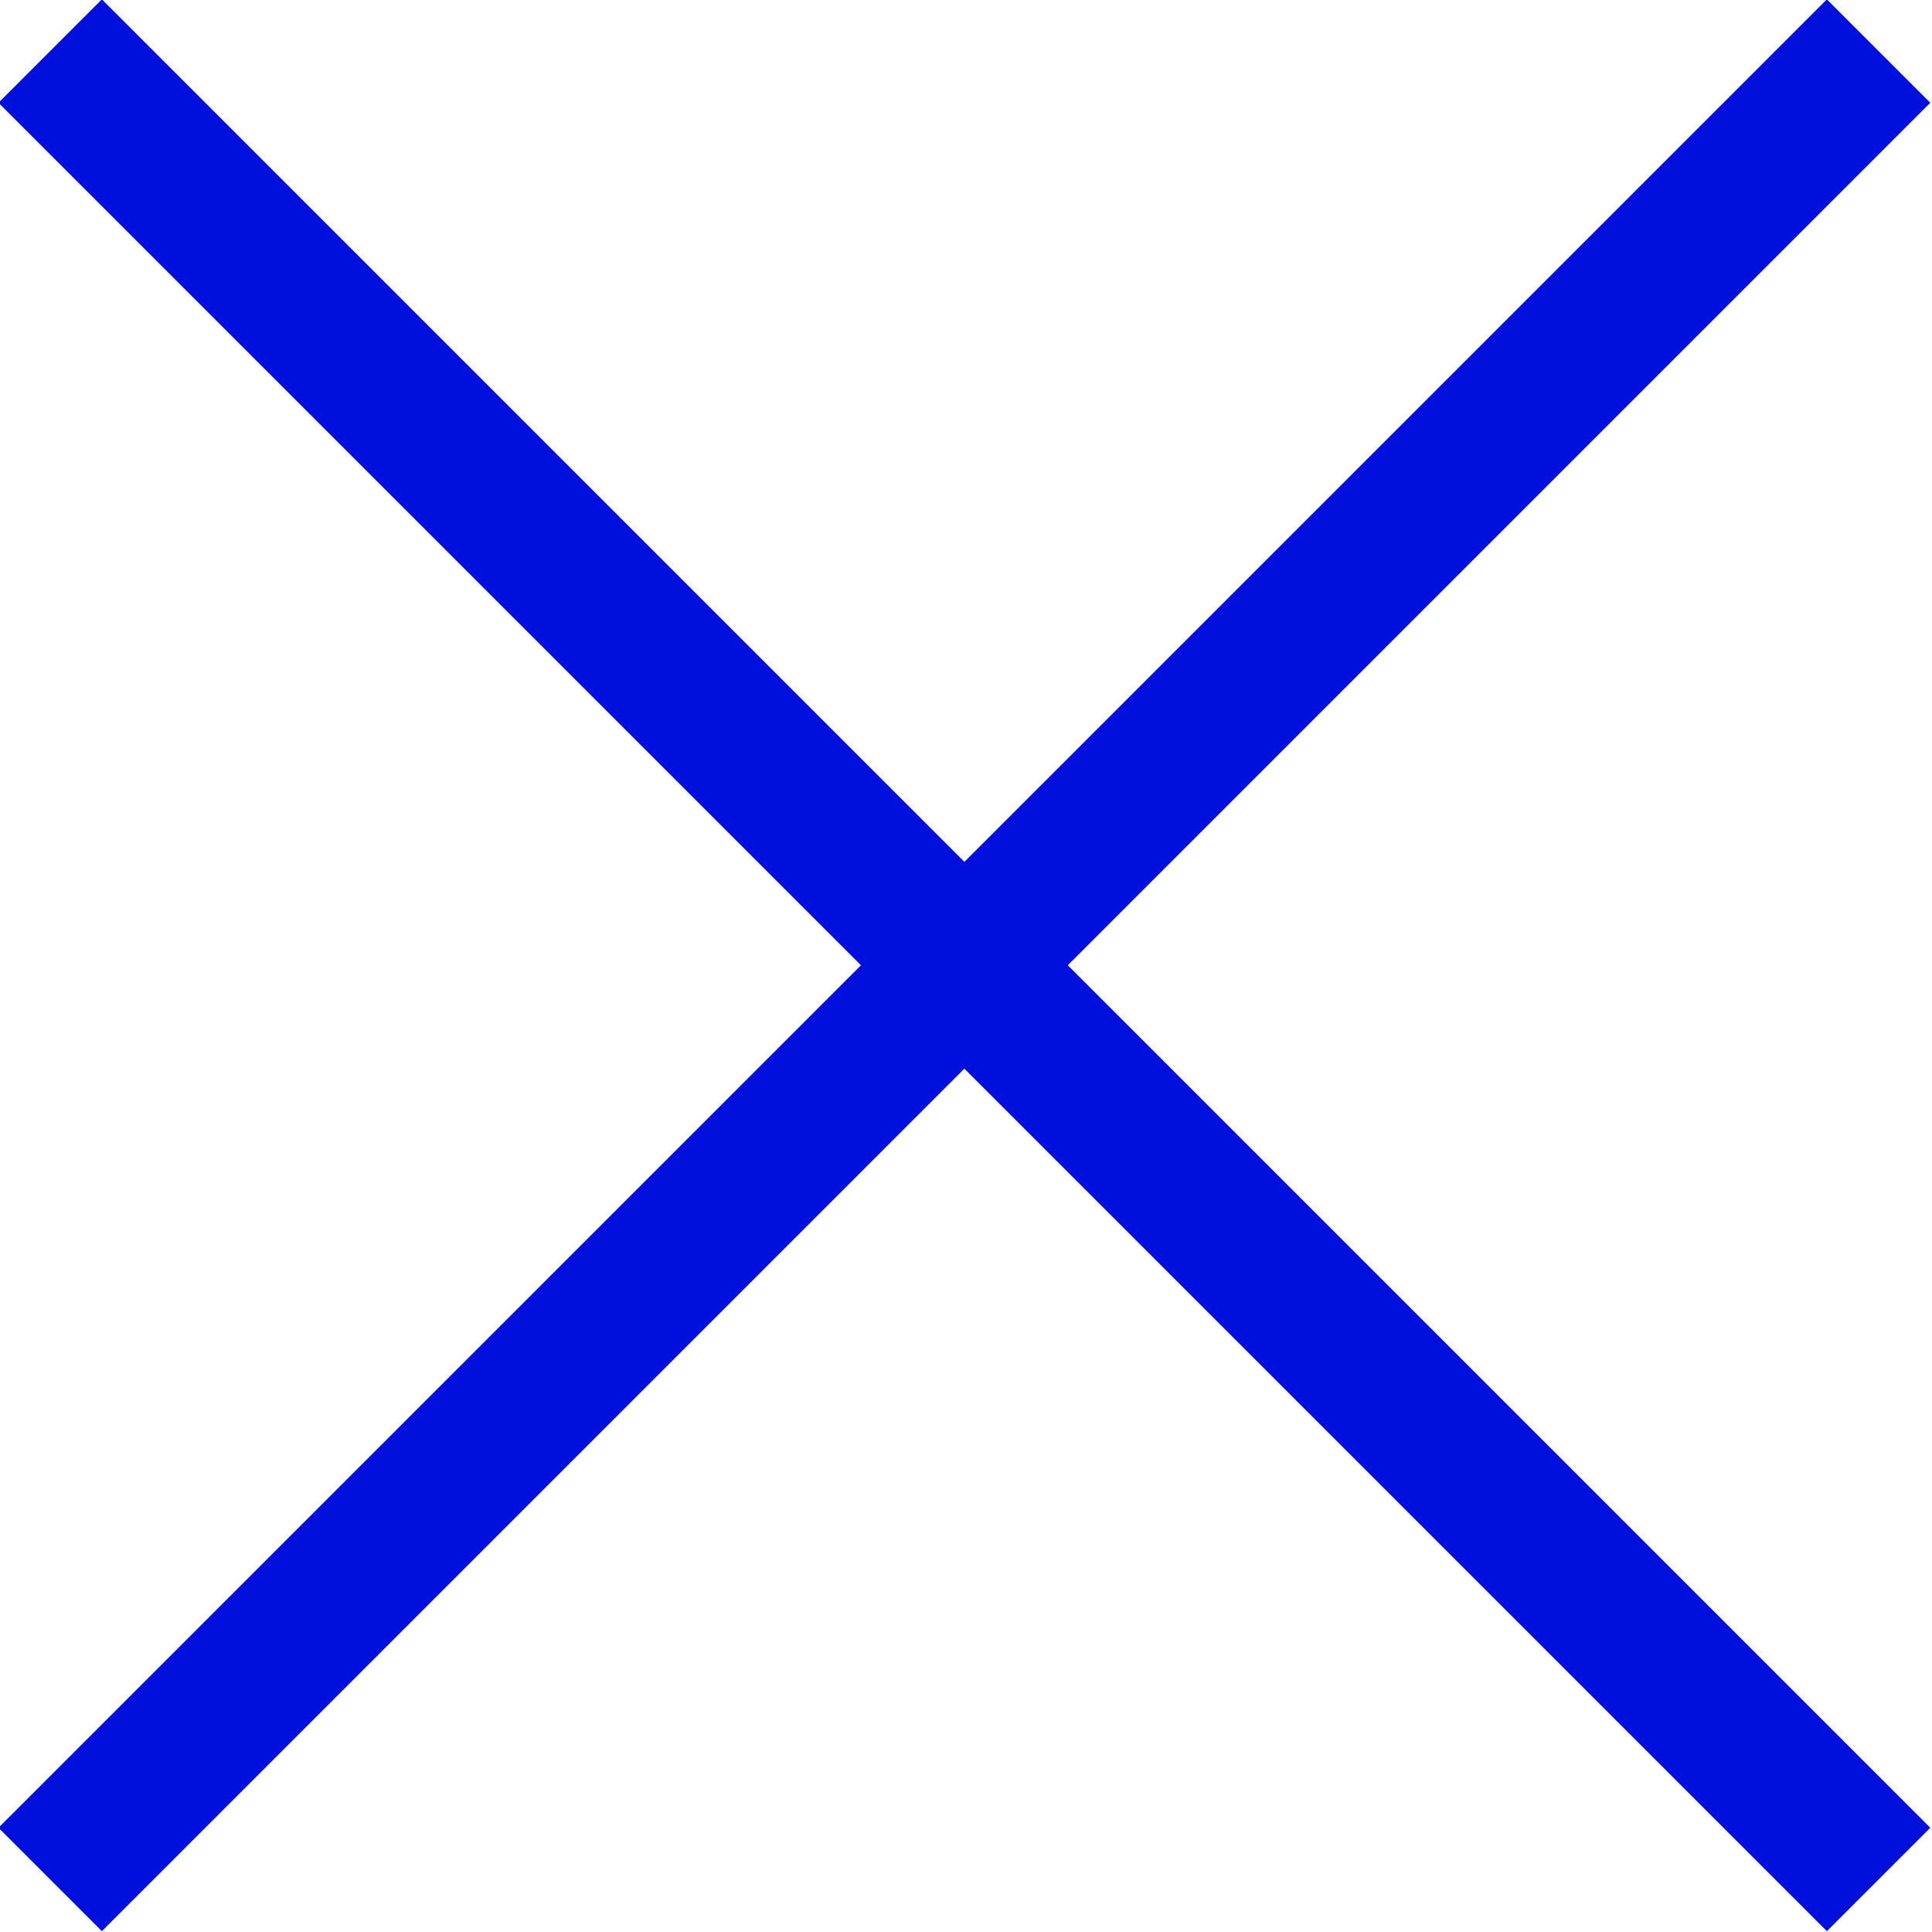
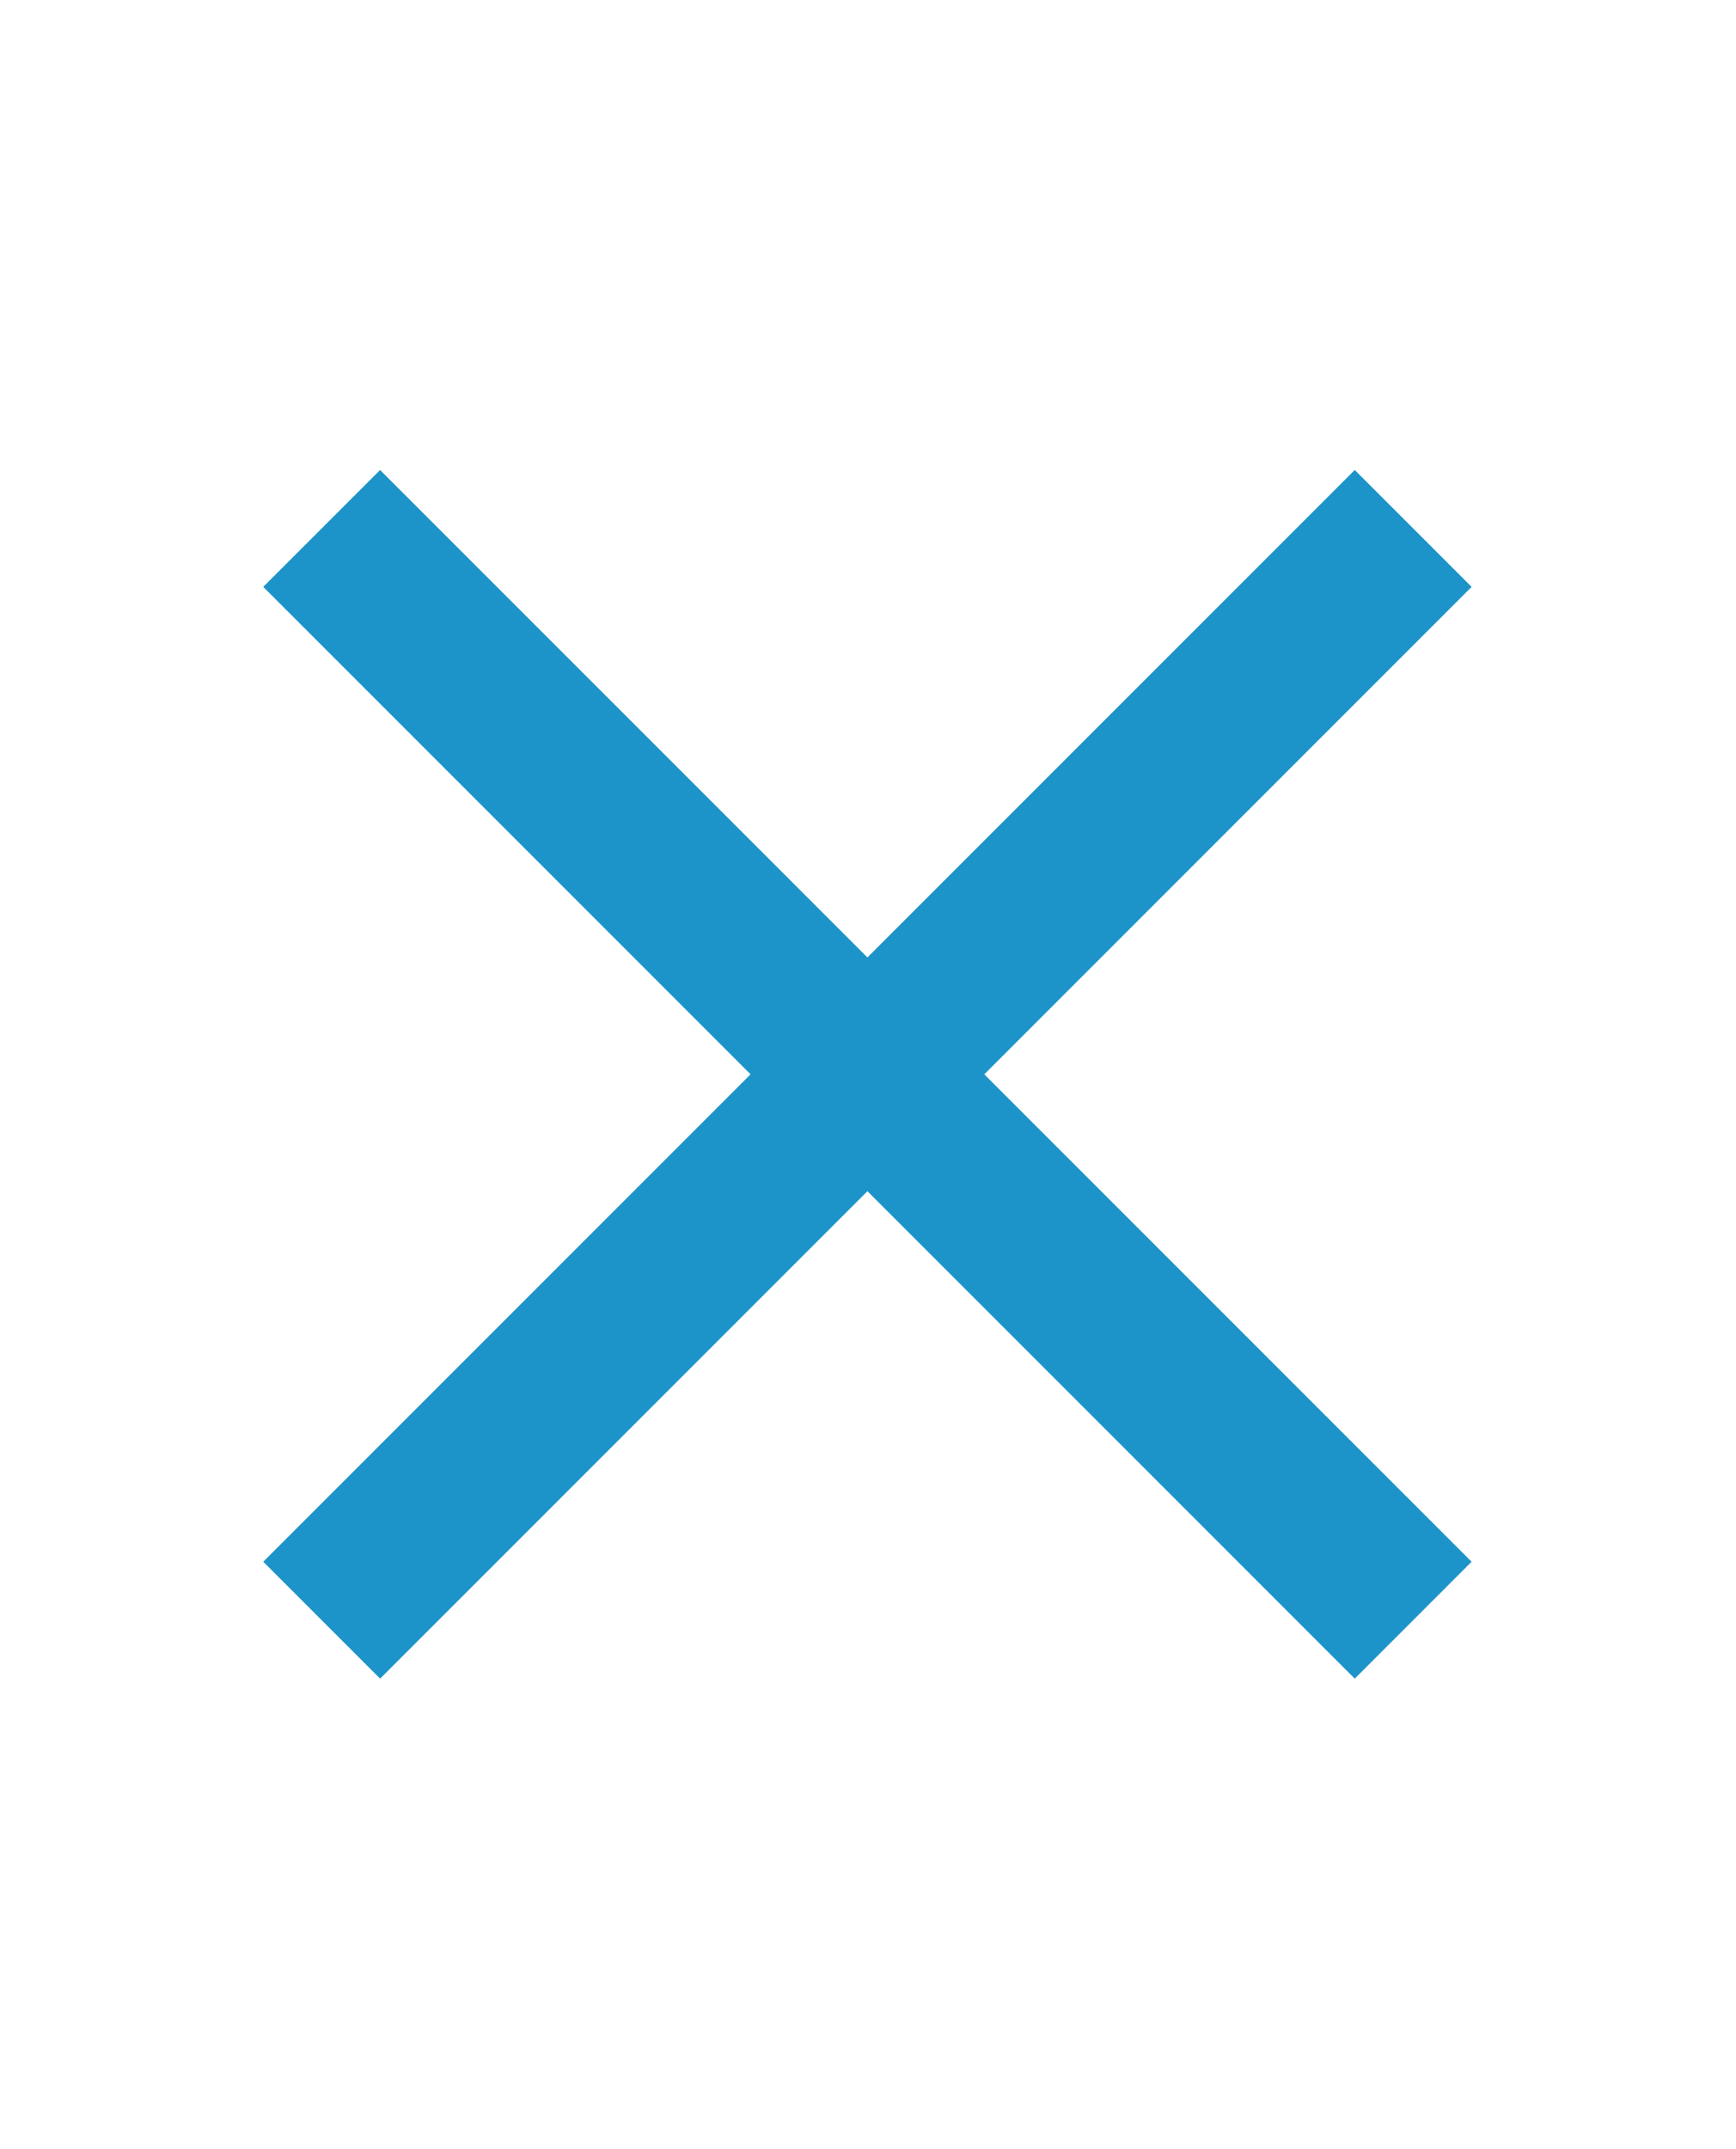
- <svg xmlns="http://www.w3.org/2000/svg" height="13.21" viewBox="0 0 13.21 13.21" width="13.21">
-   <g fill="#0010dc" transform="matrix(.7071068 -.7071068 .7071068 .7071068 -2.74 6.6)">
-     <path d="m6.1-2.24h1v17.68h-1z" />
-     <path d="m-2.24 6.1h17.68v1h-17.68z" />
+ <svg xmlns="http://www.w3.org/2000/svg" height="26" viewBox="0 0 21 26" width="21">
+   <g fill="#1c94c9">
+     <path d="m9.5 3.66h2v18.68h-2z" transform="matrix(.7071068 -.7071068 .7071068 .7071068 -6.12 11.23)" />
+     <path d="m3.9 7.1.7-.7 12.5 12.5-.7.7z" />
+     <path d="m1.16 12h18.68v2h-18.68z" transform="matrix(.7071068 -.7071068 .7071068 .7071068 -6.12 11.23)" />
+     <path d="m3.9 18.9 12.5-12.5.7.7-12.5 12.5z" />
  </g>
</svg>
